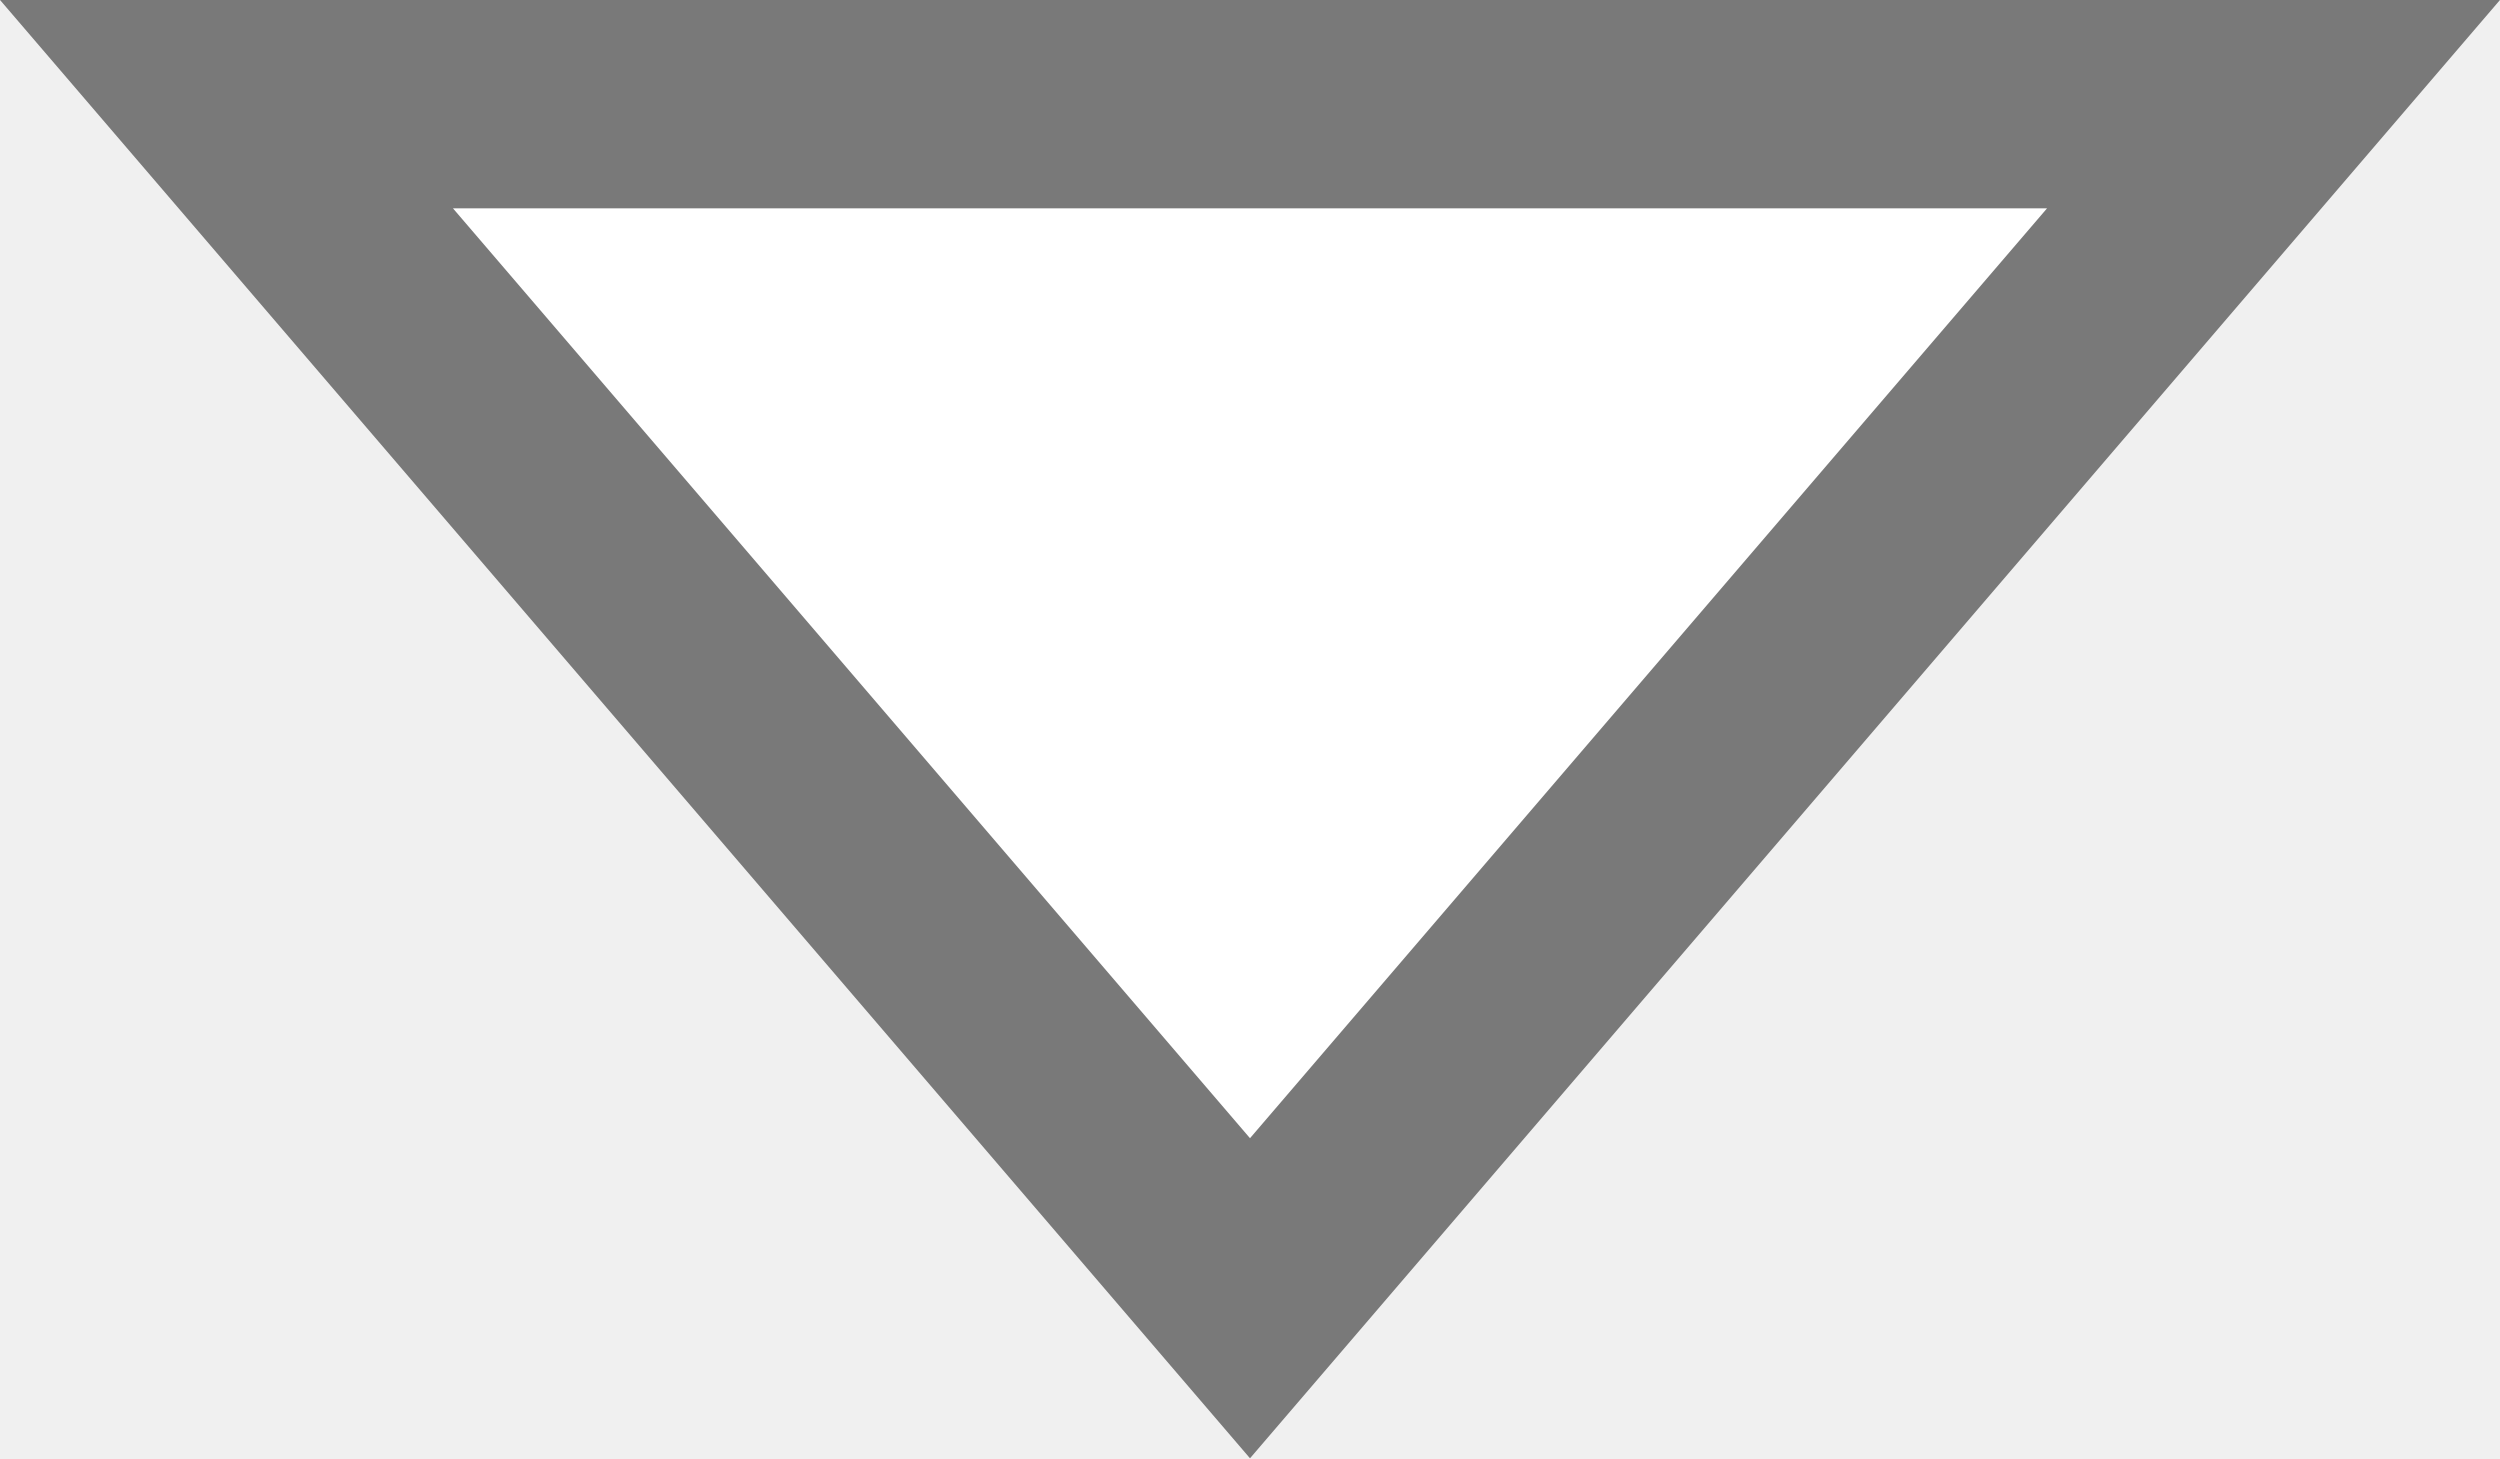
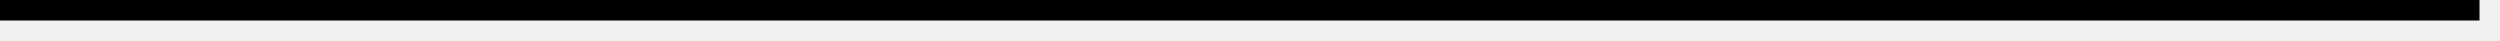
- <svg xmlns="http://www.w3.org/2000/svg" version="1.1" width="12px" height="7px">
-   <defs>
-     <mask fill="white" id="clip30">
-       <path d="M 0 0  L 6 7  L 12 0  L 0 0  Z " fill-rule="evenodd" />
-     </mask>
-   </defs>
-   <g transform="matrix(1 0 0 1 -286 -7490 )">
-     <path d="M 0 0  L 6 7  L 12 0  L 0 0  Z " fill-rule="nonzero" fill="#ffffff" stroke="none" transform="matrix(1 0 0 1 286 7490 )" />
-     <path d="M 0 0  L 6 7  L 12 0  L 0 0  Z " stroke-width="2" stroke="#797979" fill="none" transform="matrix(1 0 0 1 286 7490 )" mask="url(#clip30)" />
+ <svg xmlns="http://www.w3.org/2000/svg" version="1.1" width="122px" height="2px">
+   <g transform="matrix(1 0 0 1 -243 -6211 )">
+     <path d="M 243 6211.5  L 364 6211.5  " stroke-width="1" stroke="#000000" fill="none" />
  </g>
</svg>
